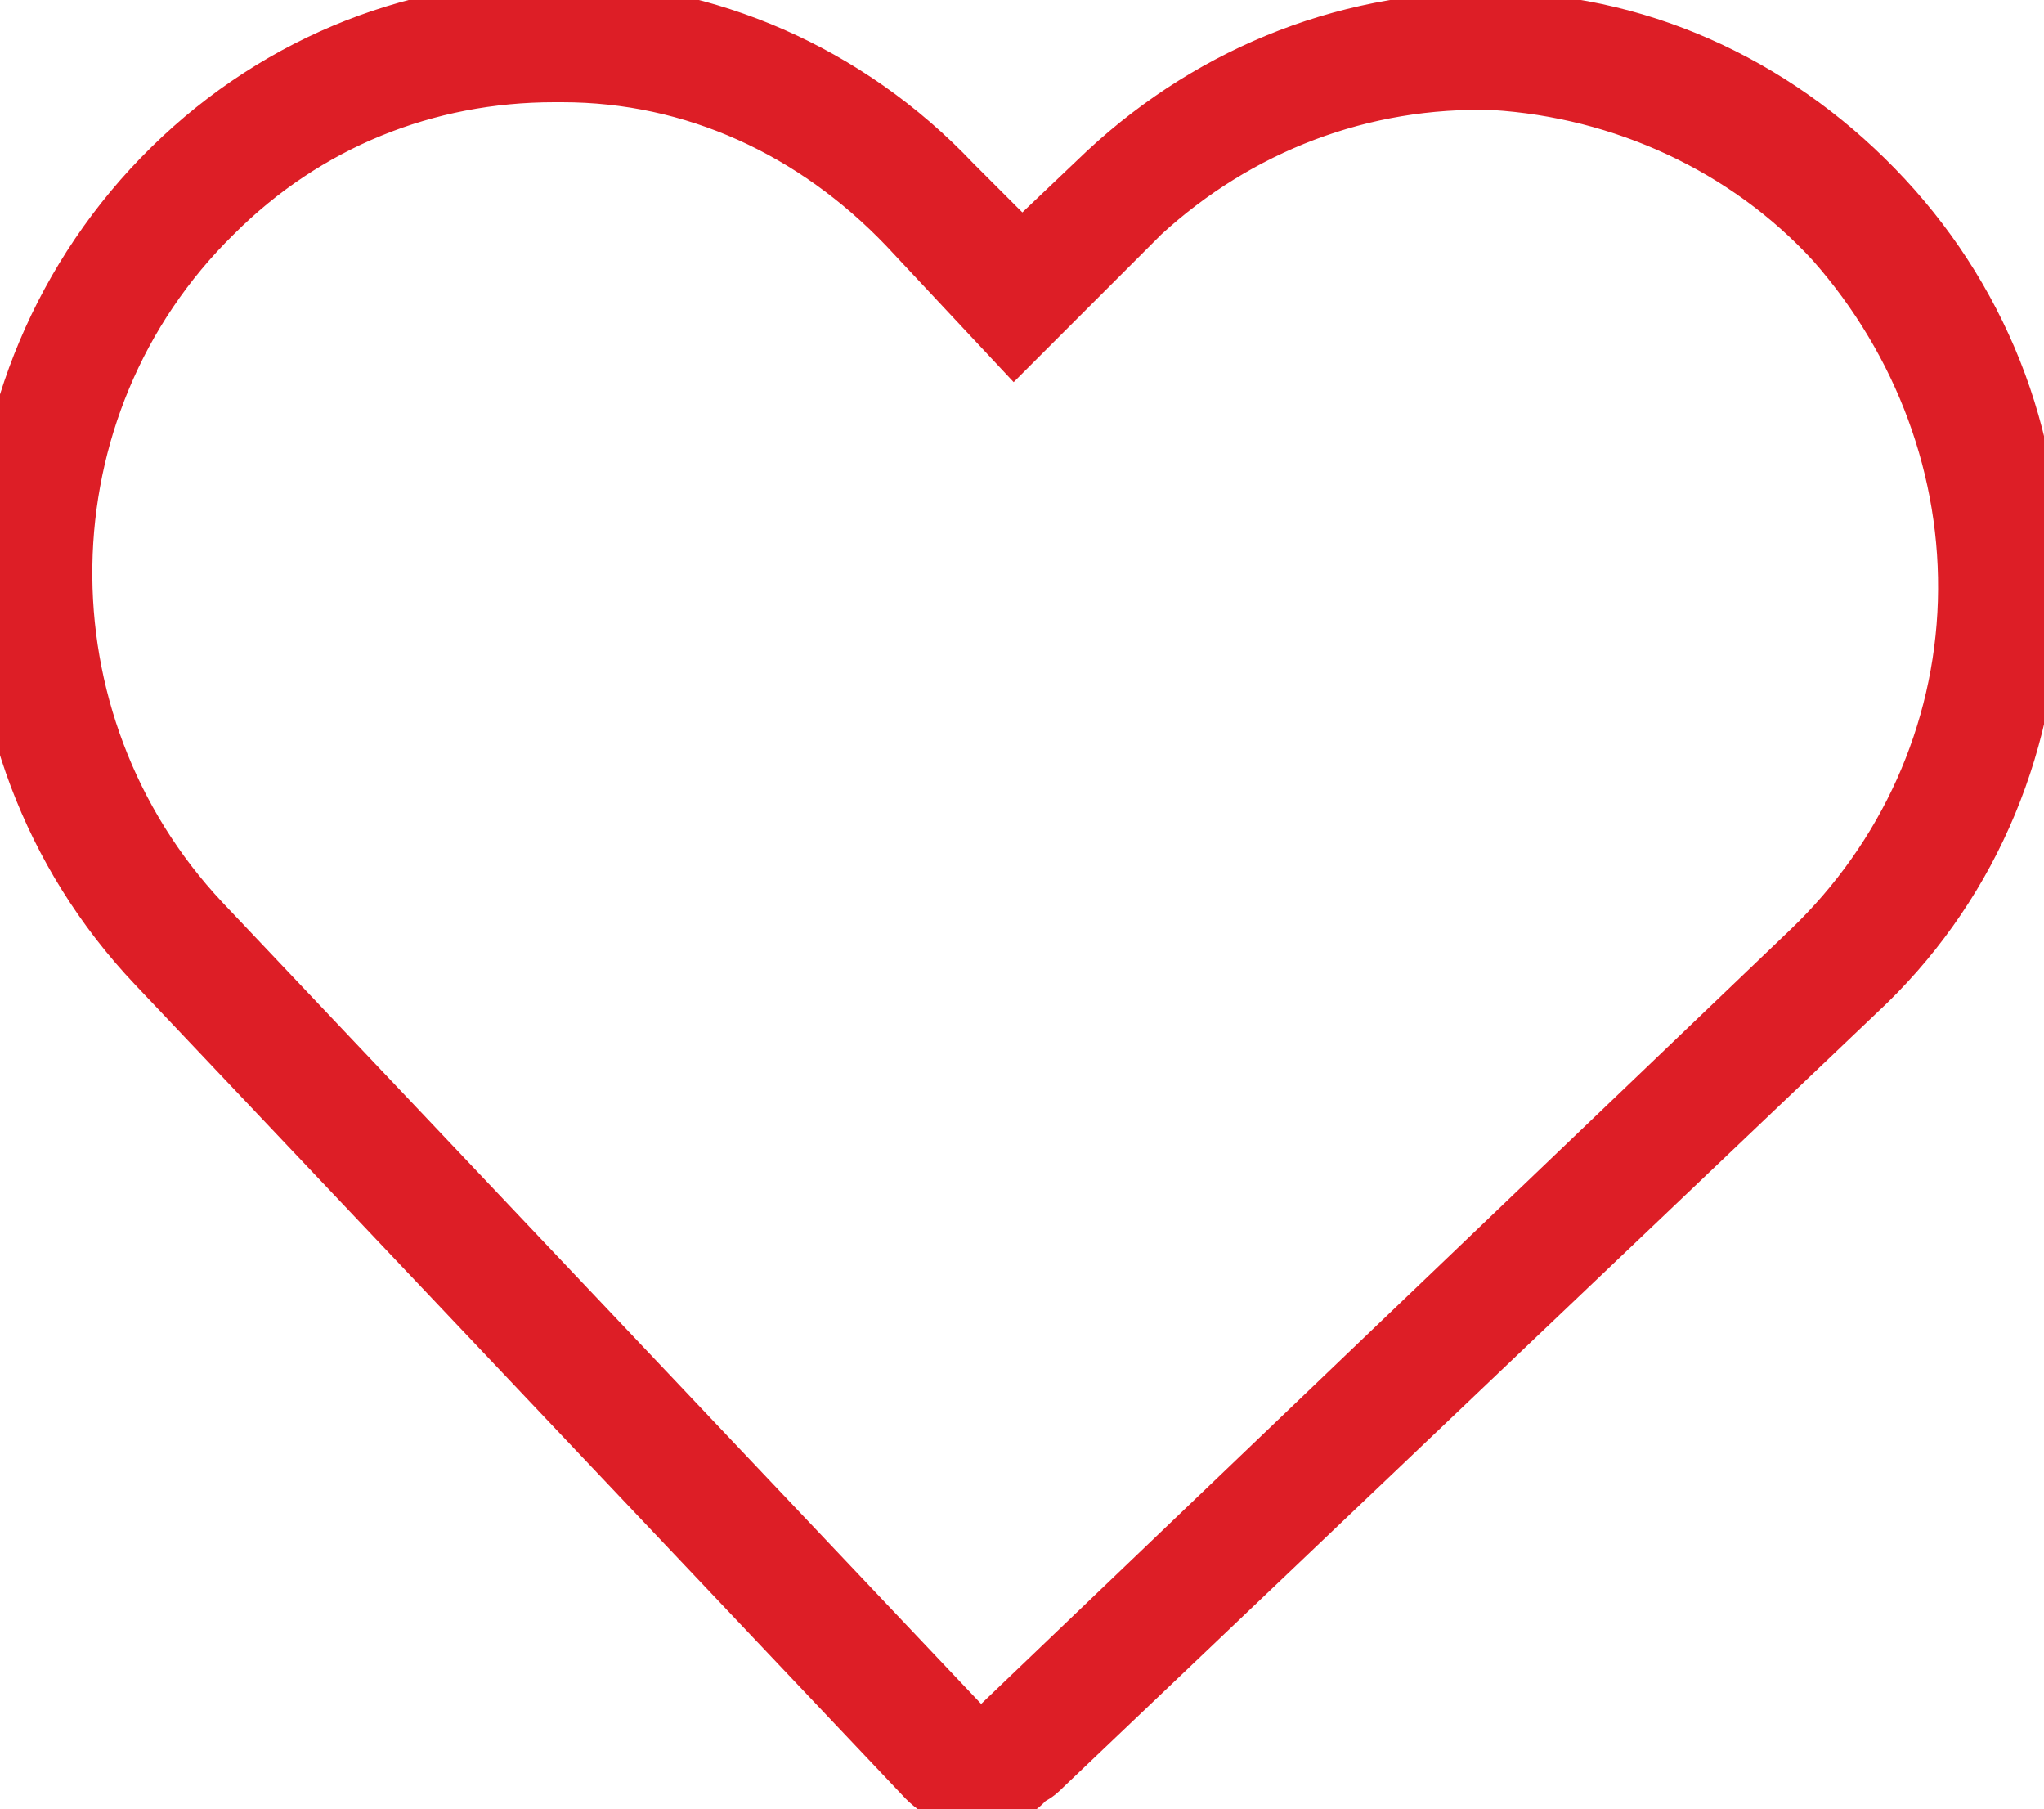
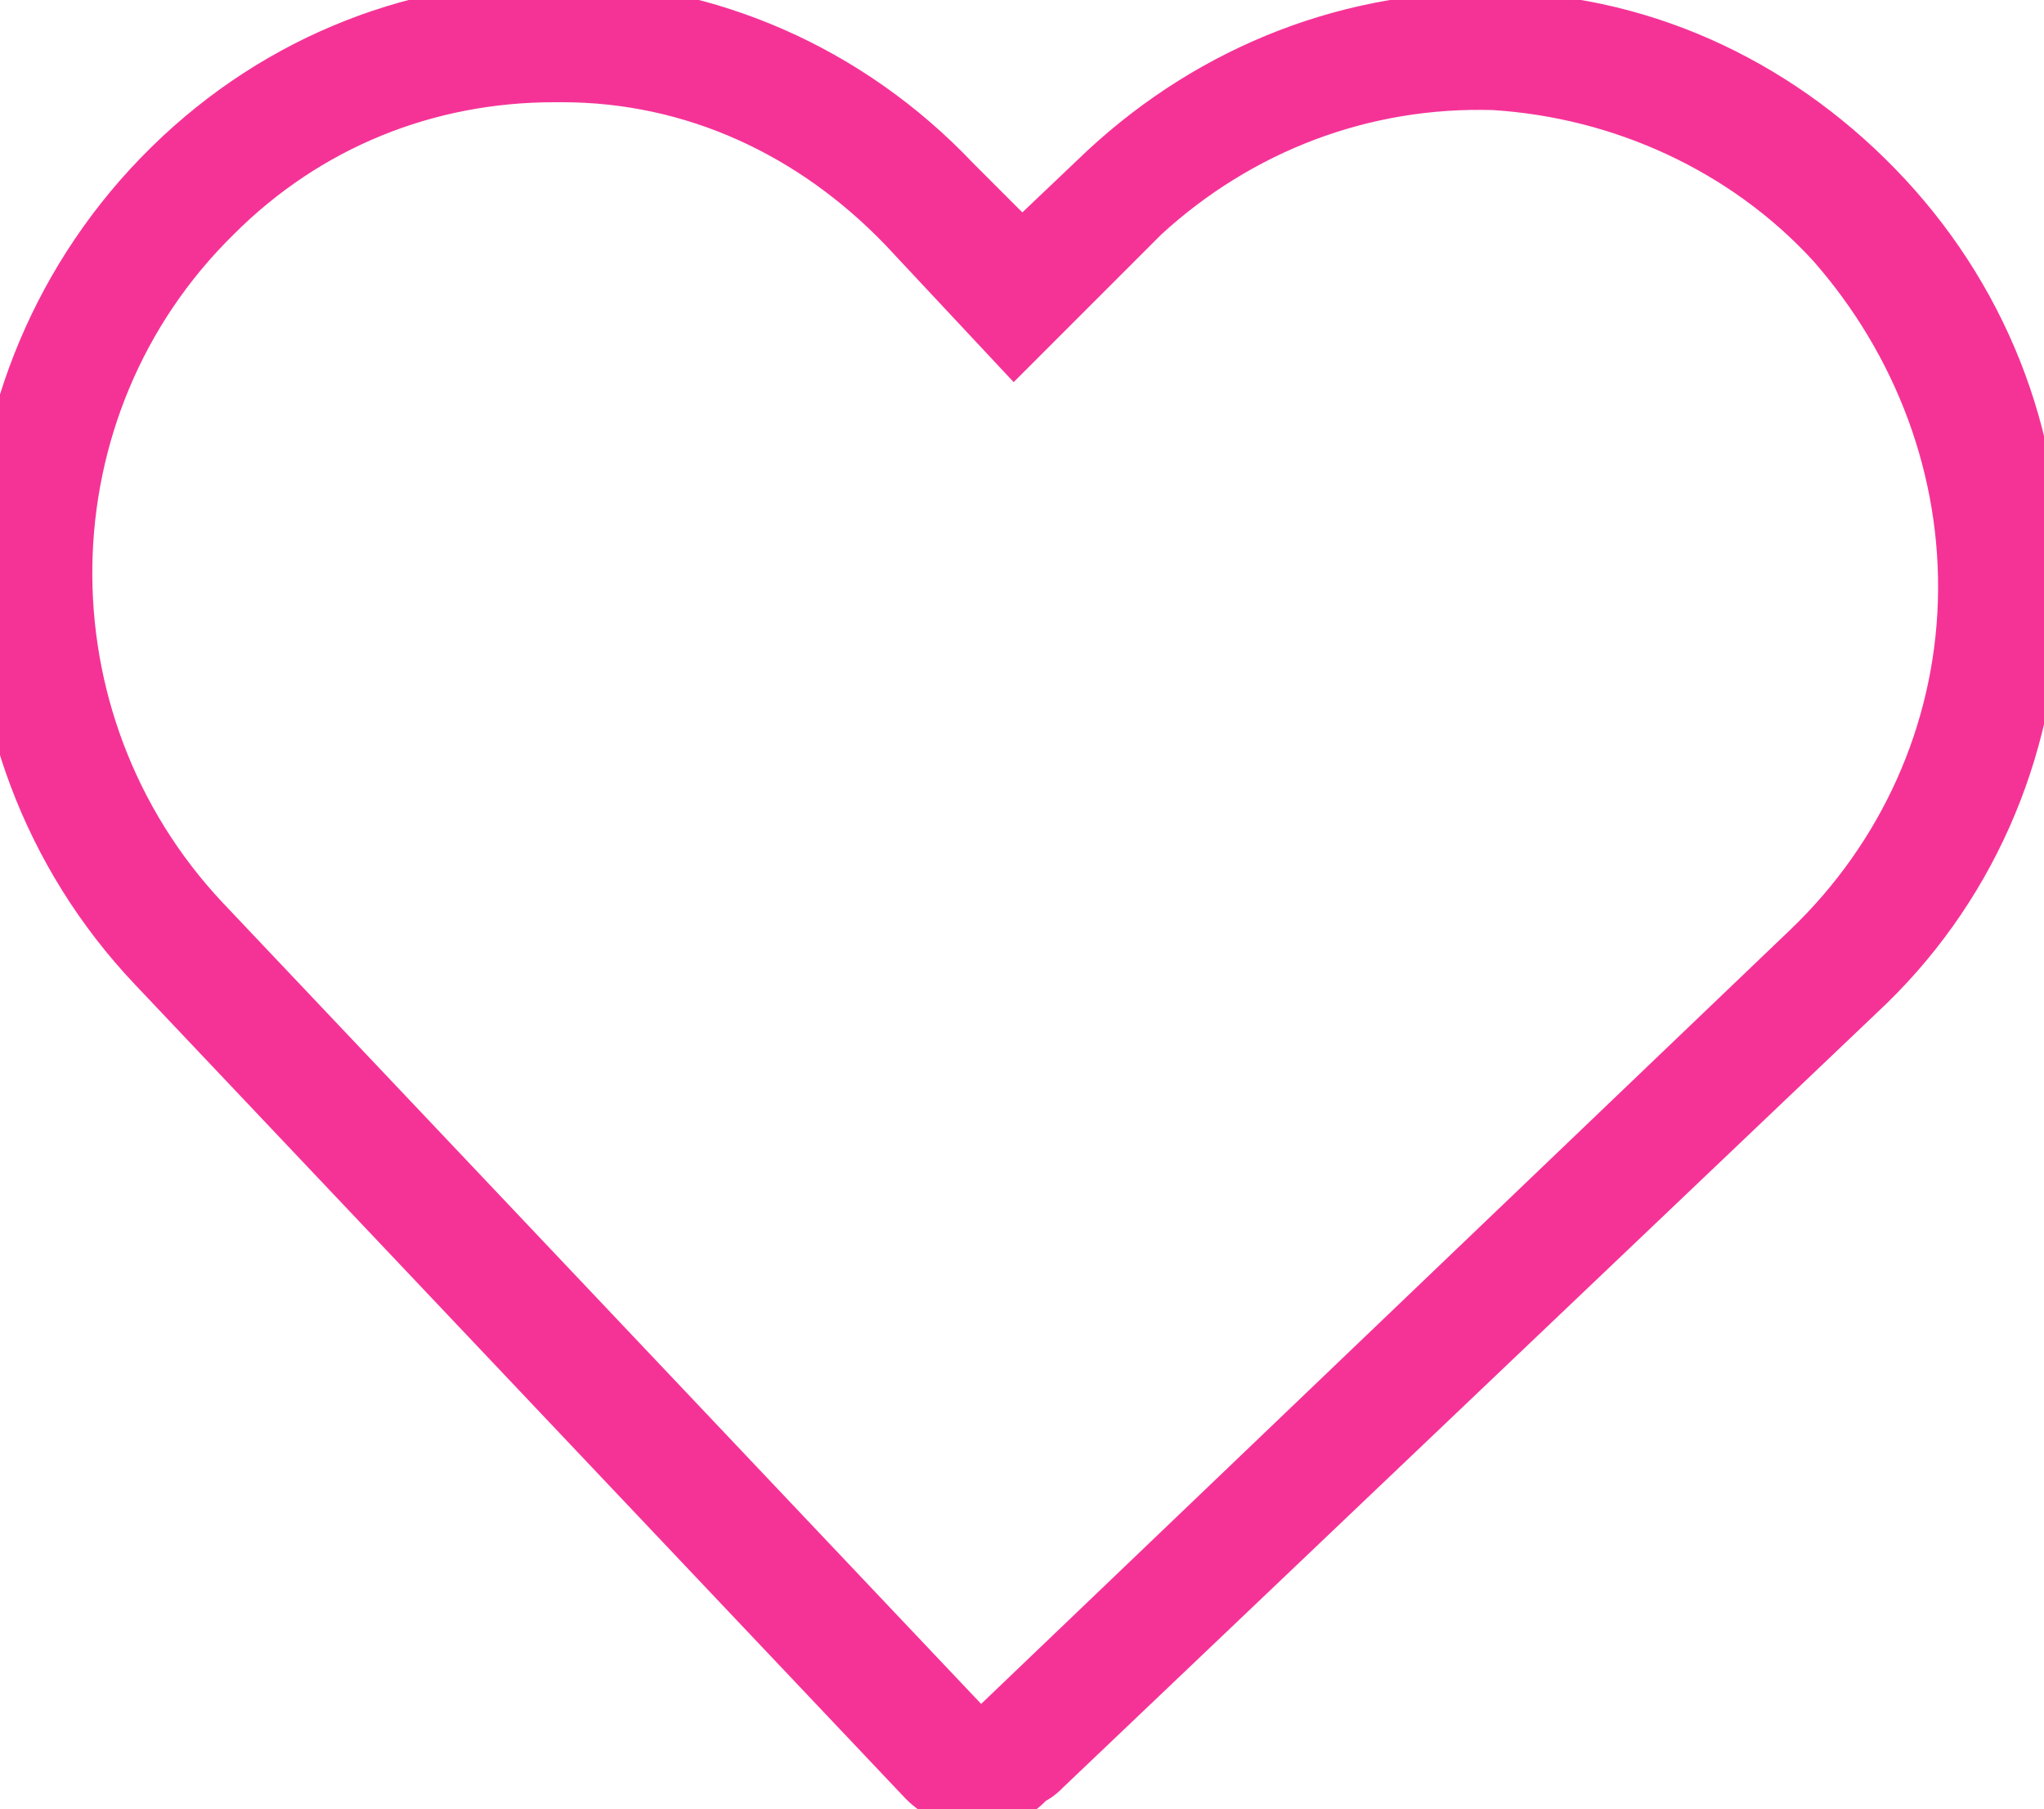
<svg xmlns="http://www.w3.org/2000/svg" version="1.1" id="Layer_1" x="0px" y="0px" viewBox="0 0 52 46" style="enable-background:new 0 0 52 46;" xml:space="preserve">
  <g id="Page-1">
    <g id="Atoms_x2F_Icons_x2F_Tab_x5F_Bar_x2F_Inactive_x2F_Favorites">
-       <g id="Combined-Shape" stroke="#dd1e26">
-         <path d="M24.9,46C24.9,46,24.9,46,24.9,46c-0.6,0-1.1-0.2-1.5-0.6L3.8,24.7c-5.5-5.8-5.3-15,0.4-20.6c5.7-5.6,14.7-5.4,20.2,0.4     l1.6,1.6l2-1.9c2.8-2.6,6.4-4,10.2-3.9c3.8,0.1,7.3,1.8,9.9,4.6c2.6,2.8,4,6.5,3.8,10.4c-0.1,3.9-1.7,7.5-4.5,10.1L26.7,45.1     c-0.1,0.1-0.2,0.2-0.4,0.3l-0.1,0.1C25.9,45.8,25.4,46,24.9,46z M14.1,2.1c-3.2,0-6.2,1.2-8.5,3.5c-4.9,4.8-5,12.7-0.3,17.7     l19.6,20.7l0.3-0.2L45.9,24c2.4-2.3,3.8-5.4,3.9-8.7c0.1-3.3-1.1-6.5-3.3-9c-2.2-2.4-5.3-3.8-8.5-4c-3.3-0.1-6.4,1.1-8.8,3.3     L25.8,9l-2.9-3.1c-2.3-2.4-5.3-3.8-8.6-3.8C14.2,2.1,14.1,2.1,14.1,2.1z" fill="#dd1e26" />
+       <g id="Combined-Shape" stroke="#f53397">
+         <path d="M24.9,46C24.9,46,24.9,46,24.9,46c-0.6,0-1.1-0.2-1.5-0.6L3.8,24.7c-5.5-5.8-5.3-15,0.4-20.6c5.7-5.6,14.7-5.4,20.2,0.4     l1.6,1.6l2-1.9c2.8-2.6,6.4-4,10.2-3.9c3.8,0.1,7.3,1.8,9.9,4.6c2.6,2.8,4,6.5,3.8,10.4c-0.1,3.9-1.7,7.5-4.5,10.1L26.7,45.1     c-0.1,0.1-0.2,0.2-0.4,0.3l-0.1,0.1C25.9,45.8,25.4,46,24.9,46z M14.1,2.1c-3.2,0-6.2,1.2-8.5,3.5c-4.9,4.8-5,12.7-0.3,17.7     l19.6,20.7l0.3-0.2L45.9,24c2.4-2.3,3.8-5.4,3.9-8.7c0.1-3.3-1.1-6.5-3.3-9c-2.2-2.4-5.3-3.8-8.5-4c-3.3-0.1-6.4,1.1-8.8,3.3     L25.8,9l-2.9-3.1c-2.3-2.4-5.3-3.8-8.6-3.8C14.2,2.1,14.1,2.1,14.1,2.1z" fill="#f53397" />
      </g>
    </g>
  </g>
</svg>
